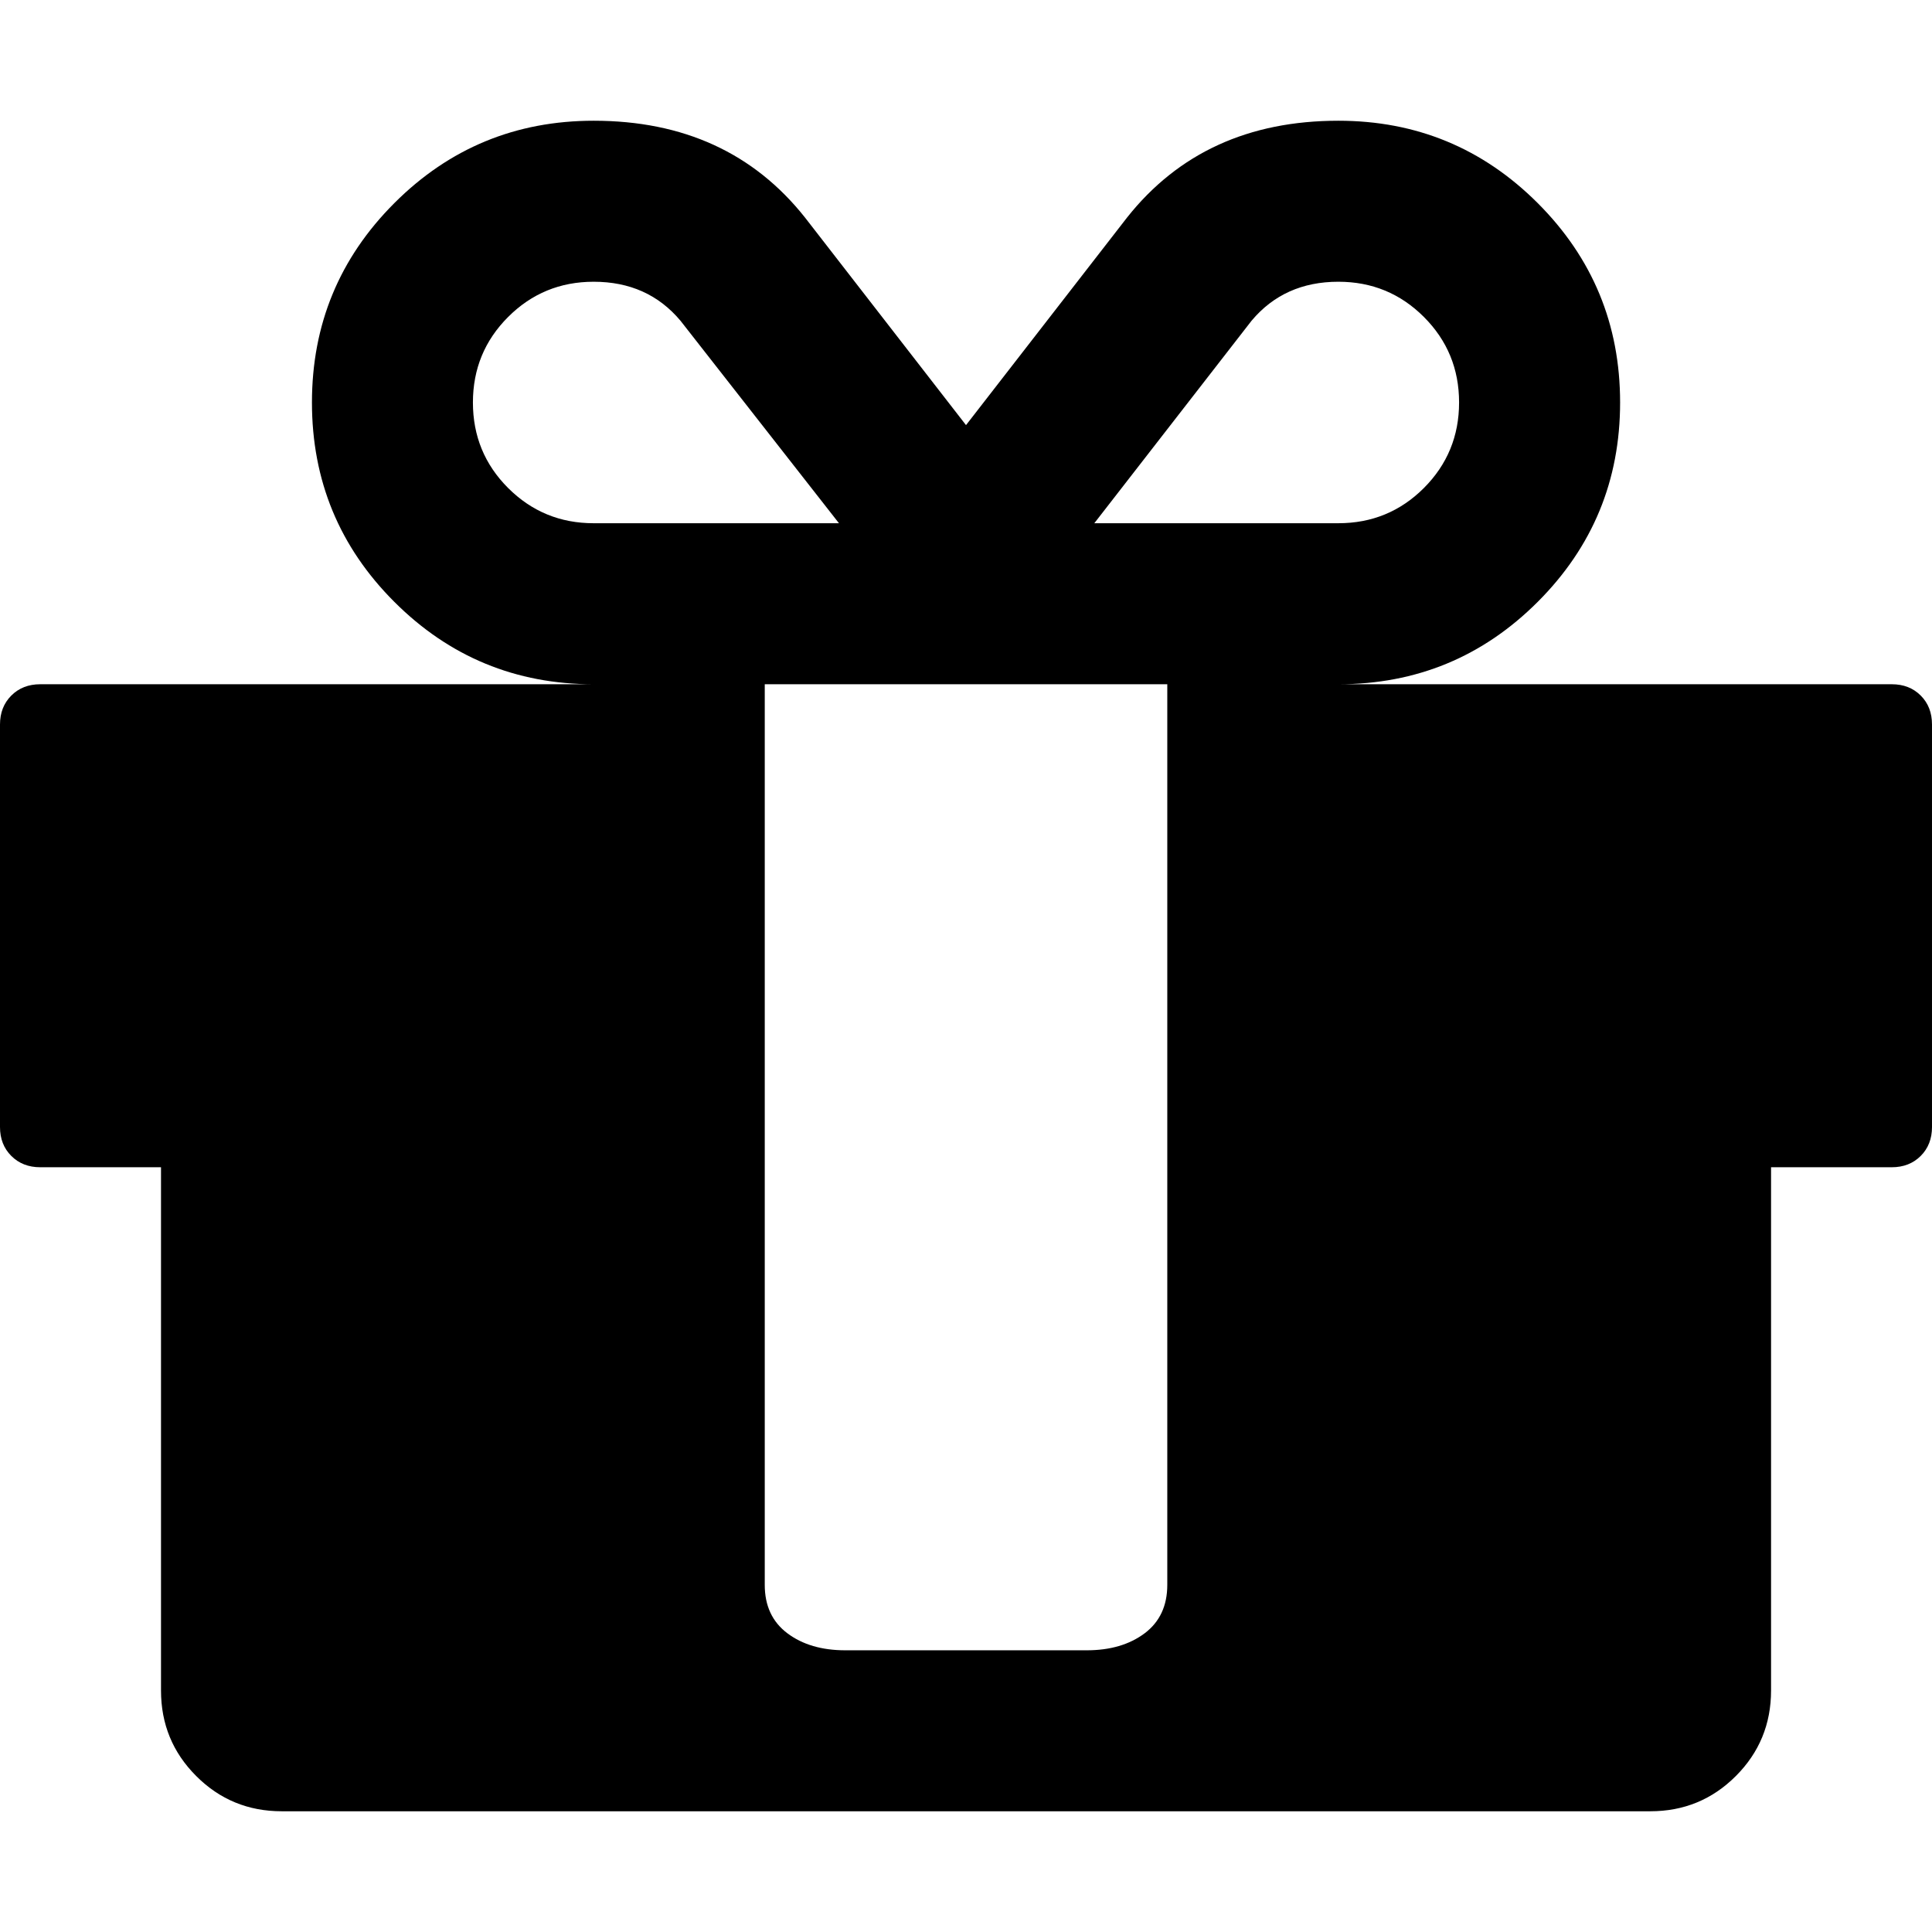
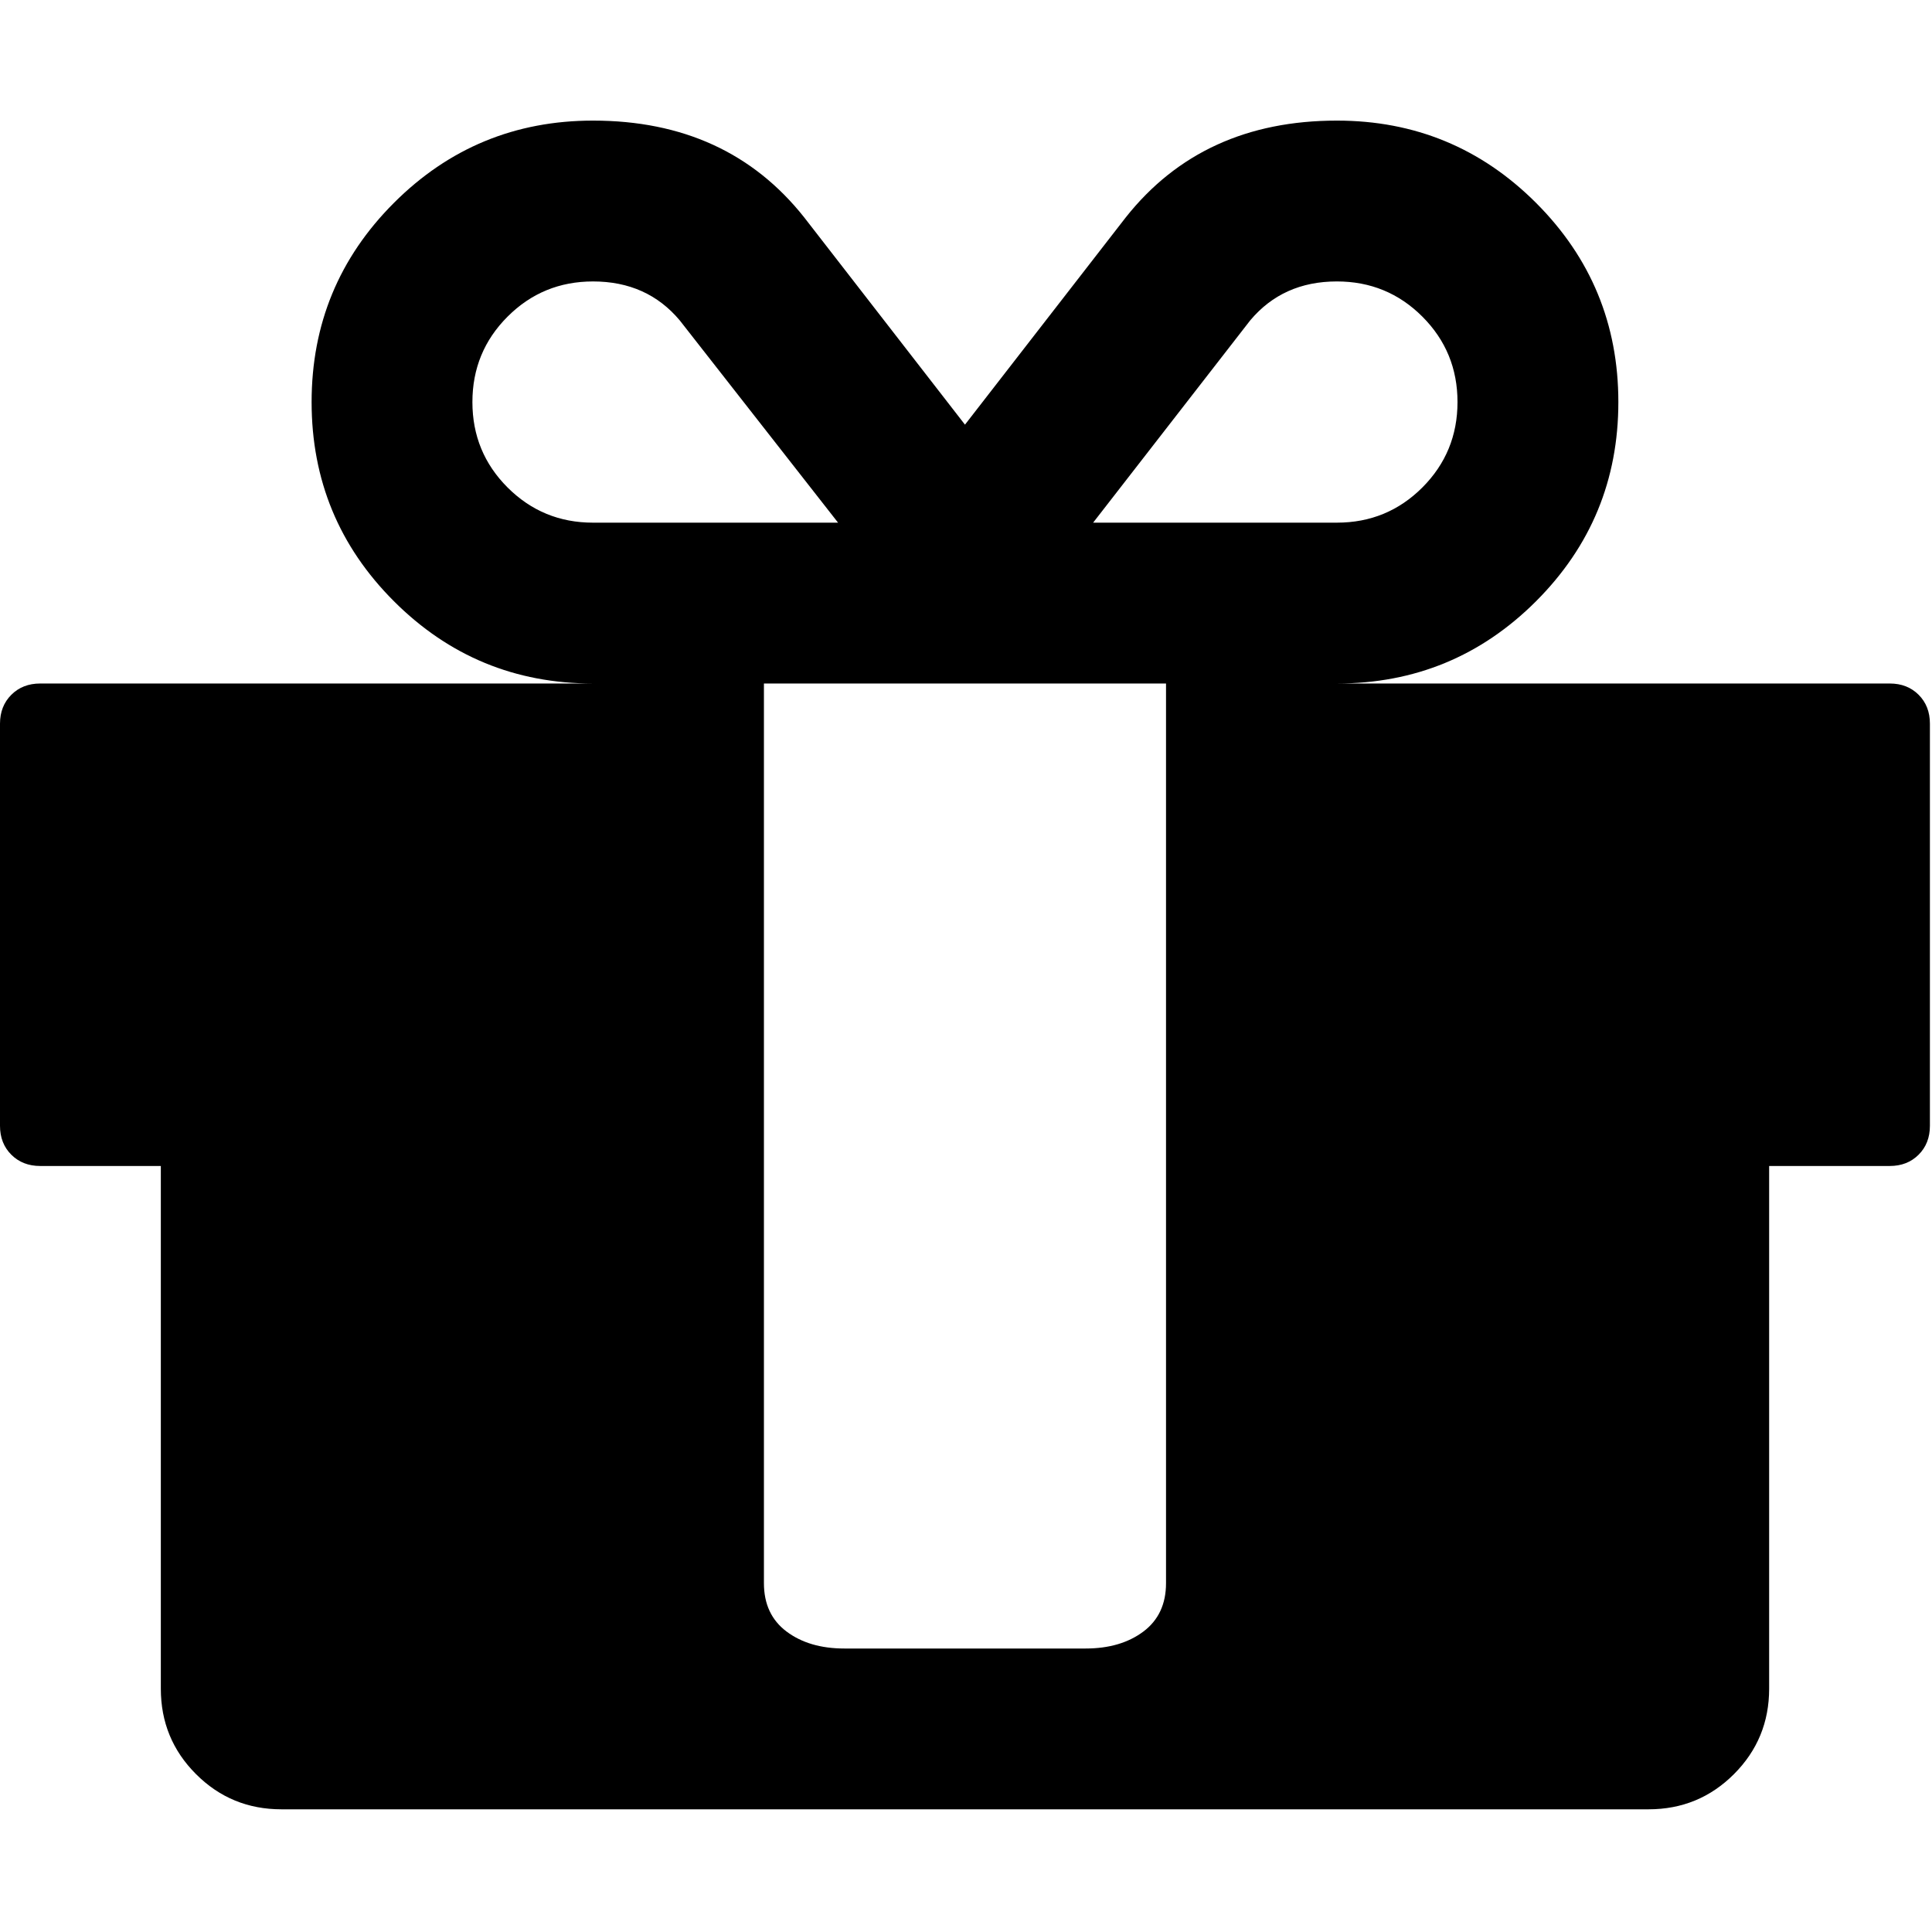
- <svg xmlns="http://www.w3.org/2000/svg" version="1.1" id="Capa_1" x="0px" y="0px" width="438.526px" height="438.526px" viewBox="0 0 438.526 438.526" style="enable-background:new 0 0 438.526 438.526;" xml:space="preserve">
-   <g>
-     <path d="M435.969,157.878c-1.708-1.712-3.897-2.568-6.57-2.568H303.778c17.7,0,32.784-6.23,45.255-18.699   c12.464-12.468,18.699-27.552,18.699-45.254s-6.235-32.786-18.699-45.254c-12.471-12.465-27.555-18.699-45.255-18.699   c-20.365,0-36.356,7.327-47.965,21.982l-36.547,47.108l-36.54-47.108c-11.613-14.655-27.6-21.982-47.967-21.982   c-17.703,0-32.789,6.23-45.253,18.699c-12.465,12.468-18.7,27.552-18.7,45.254s6.231,32.79,18.7,45.254   c12.467,12.465,27.55,18.699,45.253,18.699H9.135c-2.667,0-4.854,0.856-6.567,2.568C0.857,159.593,0,161.783,0,164.446v91.367   c0,2.662,0.854,4.853,2.568,6.563c1.712,1.711,3.903,2.566,6.567,2.566h27.41v118.776c0,7.618,2.665,14.086,7.995,19.41   c5.326,5.332,11.798,7.994,19.414,7.994h310.629c7.618,0,14.086-2.662,19.417-7.994c5.325-5.328,7.995-11.799,7.995-19.41V264.942   h27.397c2.669,0,4.859-0.855,6.57-2.566s2.563-3.901,2.563-6.563v-91.367C438.529,161.783,437.68,159.593,435.969,157.878z    M284.081,72.798c4.948-5.898,11.512-8.848,19.697-8.848c7.618,0,14.089,2.662,19.418,7.992c5.324,5.327,7.987,11.8,7.987,19.414   s-2.67,14.087-7.987,19.414c-5.332,5.33-11.8,7.992-19.418,7.992h-55.391L284.081,72.798z M134.756,118.763   c-7.614,0-14.082-2.663-19.42-7.992c-5.327-5.327-7.993-11.8-7.993-19.414s2.663-14.084,7.993-19.414   c5.33-5.33,11.803-7.992,19.417-7.992c8.188,0,14.753,2.946,19.702,8.848l35.975,45.965H134.756z M264.951,210.128v133.62v15.985   c0,4.76-1.719,8.422-5.141,10.995c-3.429,2.57-7.809,3.856-13.131,3.856H191.86c-5.33,0-9.707-1.286-13.134-3.856   c-3.427-2.573-5.142-6.235-5.142-10.995v-15.985v-133.62V155.31h91.367V210.128z" />
-   </g>
-   <g>
- </g>
-   <g>
- </g>
-   <g>
- </g>
-   <g>
- </g>
-   <g>
- </g>
-   <g>
- </g>
-   <g>
- </g>
-   <g>
- </g>
-   <g>
- </g>
-   <g>
- </g>
-   <g>
- </g>
-   <g>
- </g>
-   <g>
- </g>
-   <g>
- </g>
-   <g>
- </g>
+ <svg xmlns="http://www.w3.org/2000/svg" width="439px" height="439px" viewBox="0 0 439 439">
+   <path d="M435.969,157.878c-1.708-1.712-3.897-2.568-6.57-2.568H303.778c17.7,0,32.784-6.23,45.255-18.699   c12.464-12.468,18.699-27.552,18.699-45.254s-6.235-32.786-18.699-45.254c-12.471-12.465-27.555-18.699-45.255-18.699   c-20.365,0-36.356,7.327-47.965,21.982l-36.547,47.108l-36.54-47.108c-11.613-14.655-27.6-21.982-47.967-21.982   c-17.703,0-32.789,6.23-45.253,18.699c-12.465,12.468-18.7,27.552-18.7,45.254s6.231,32.79,18.7,45.254   c12.467,12.465,27.55,18.699,45.253,18.699H9.135c-2.667,0-4.854,0.856-6.567,2.568C0.857,159.593,0,161.783,0,164.446v91.367   c0,2.662,0.854,4.853,2.568,6.563c1.712,1.711,3.903,2.566,6.567,2.566h27.41v118.776c0,7.618,2.665,14.086,7.995,19.41   c5.326,5.332,11.798,7.994,19.414,7.994h310.629c7.618,0,14.086-2.662,19.417-7.994c5.325-5.328,7.995-11.799,7.995-19.41V264.942   h27.397c2.669,0,4.859-0.855,6.57-2.566s2.563-3.901,2.563-6.563v-91.367C438.529,161.783,437.68,159.593,435.969,157.878z    M284.081,72.798c4.948-5.898,11.512-8.848,19.697-8.848c7.618,0,14.089,2.662,19.418,7.992c5.324,5.327,7.987,11.8,7.987,19.414   s-2.67,14.087-7.987,19.414c-5.332,5.33-11.8,7.992-19.418,7.992h-55.391L284.081,72.798z M134.756,118.763   c-7.614,0-14.082-2.663-19.42-7.992c-5.327-5.327-7.993-11.8-7.993-19.414s2.663-14.084,7.993-19.414   c5.33-5.33,11.803-7.992,19.417-7.992c8.188,0,14.753,2.946,19.702,8.848l35.975,45.965H134.756z M264.951,210.128v133.62v15.985   c0,4.76-1.719,8.422-5.141,10.995c-3.429,2.57-7.809,3.856-13.131,3.856H191.86c-5.33,0-9.707-1.286-13.134-3.856   c-3.427-2.573-5.142-6.235-5.142-10.995v-15.985v-133.62V155.31h91.367V210.128z" />
</svg>
